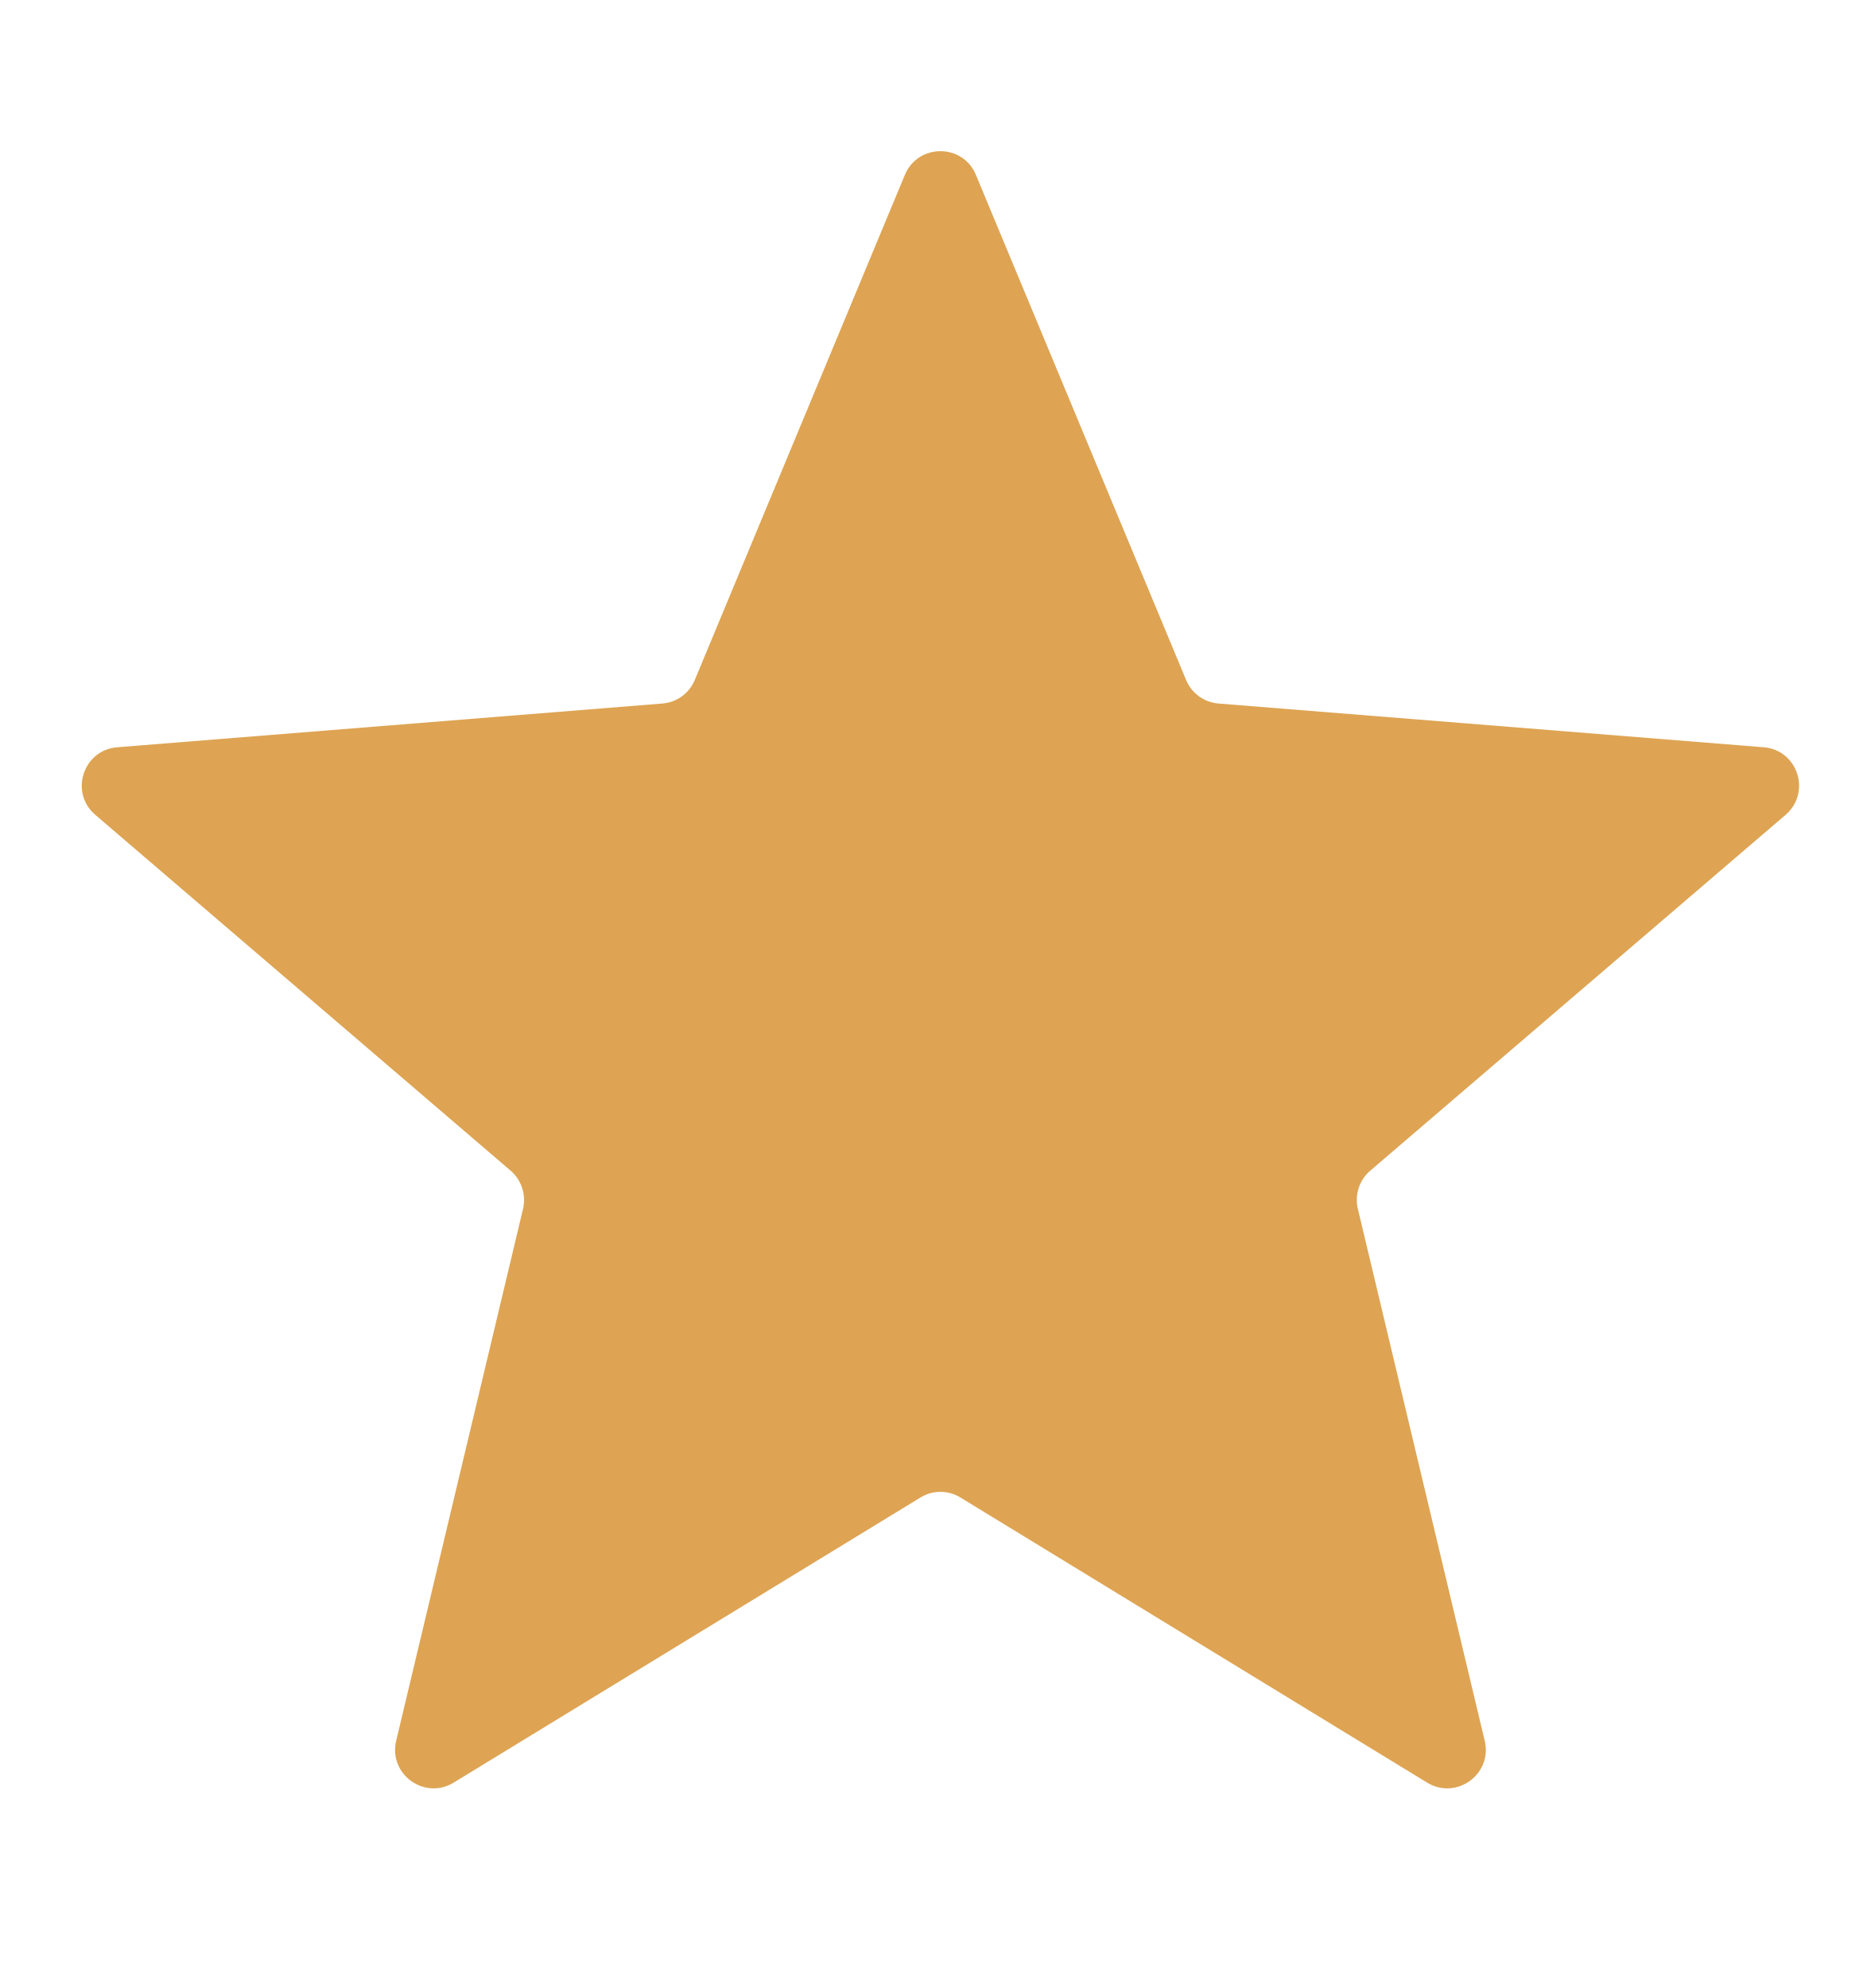
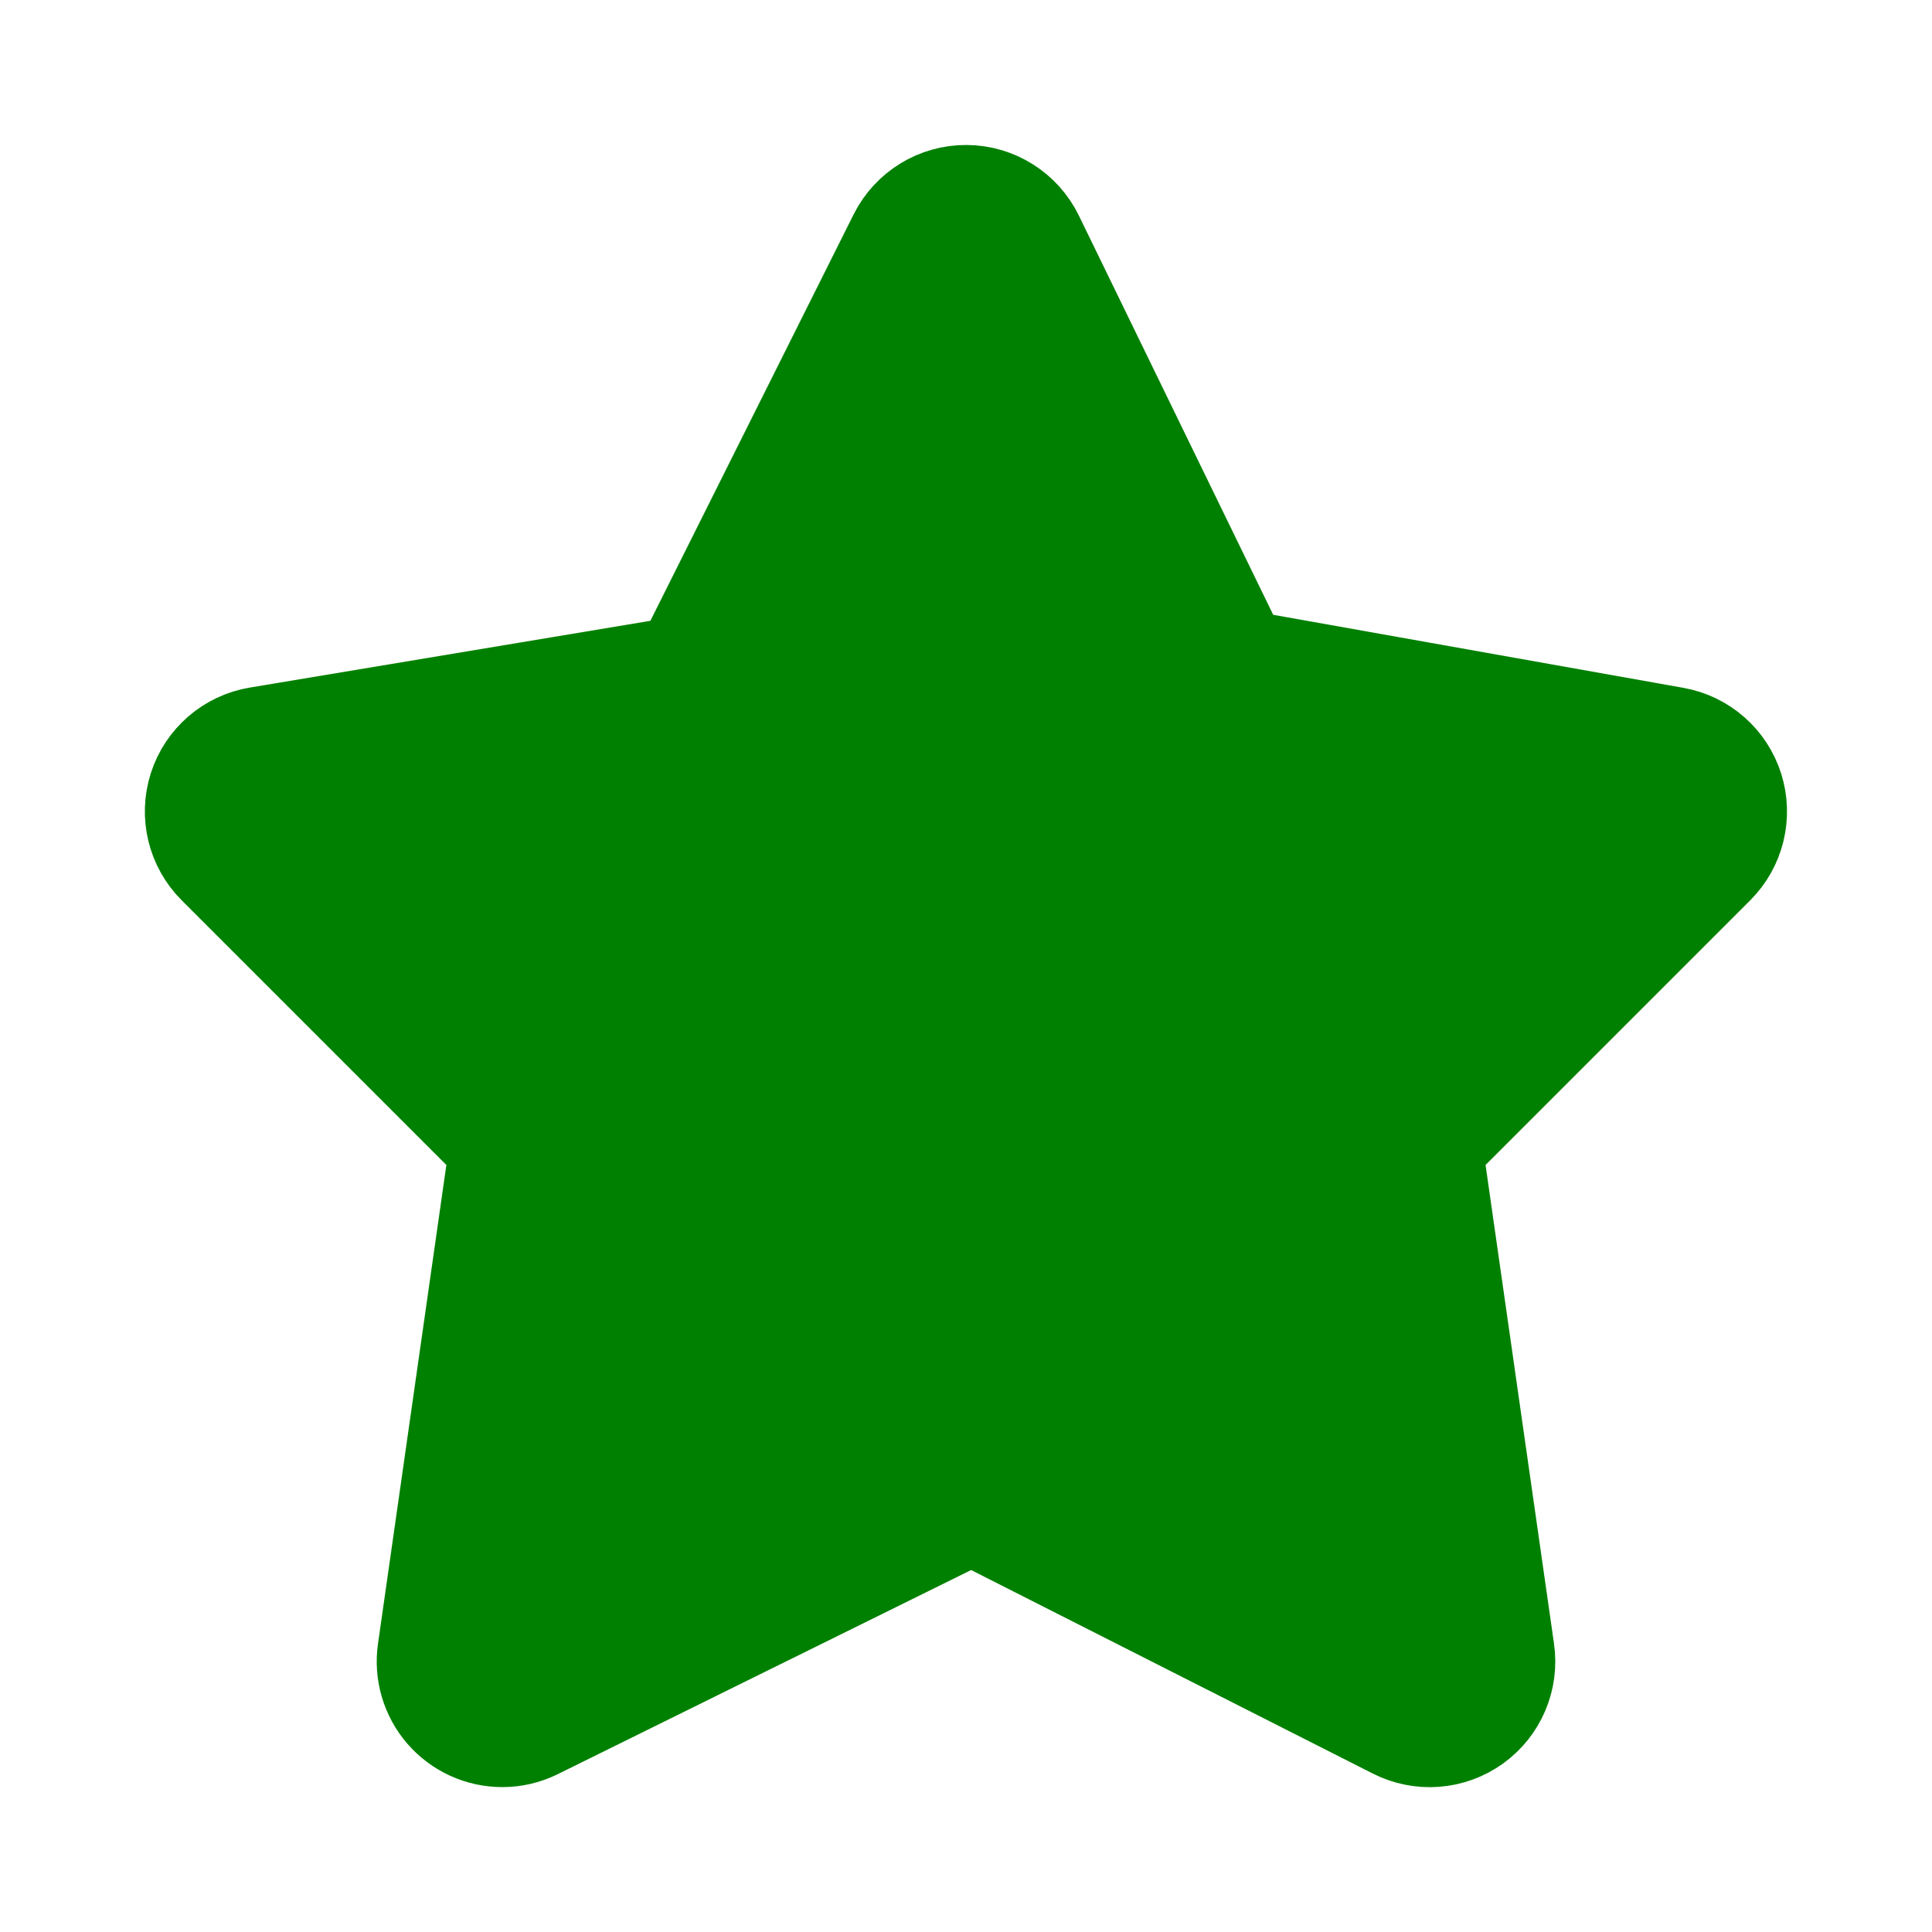
- <svg xmlns="http://www.w3.org/2000/svg" width="16" height="17" viewBox="0 0 16 17" fill="none">
-   <path d="M7.738 1.496C7.851 1.225 8.234 1.225 8.346 1.496L10.143 5.814C10.19 5.928 10.297 6.006 10.42 6.016L15.082 6.39C15.374 6.413 15.492 6.777 15.27 6.968L11.718 10.011C11.624 10.091 11.584 10.217 11.612 10.337L12.697 14.886C12.765 15.171 12.455 15.396 12.205 15.244L8.214 12.806C8.109 12.741 7.976 12.741 7.871 12.806L3.879 15.244C3.63 15.396 3.32 15.171 3.388 14.886L4.473 10.337C4.501 10.217 4.46 10.091 4.367 10.011L0.815 6.968C0.592 6.777 0.711 6.413 1.003 6.39L5.665 6.016C5.788 6.006 5.895 5.928 5.942 5.814L7.738 1.496Z" fill="#DEA453" />
+ <svg xmlns="http://www.w3.org/2000/svg" viewBox="0 0 20 20" fill="green" stroke="green">&lt; id="SVGRepo_bCarrier" stroke-width="0"&gt;&lt; id="SVGRepo_tracerCarrier" stroke-linecap="round" stroke-linejoin="round"&gt;&lt; id="SVGRepo_iconCarrier"&gt;<path d="M5.2 18a.8.8 0 01-.792-.914l.743-5.203-2.917-2.917a.8.8 0 01.434-1.355l4.398-.733 2.218-4.435a.8.8 0 011.435.008l2.123 4.361 4.498.801a.8.8 0 01.425 1.353l-2.917 2.917.744 5.203a.8.8 0 01-1.154.828l-4.382-2.22-4.502 2.223A.792.792 0 015.2 18z" fill="" />
</svg>
